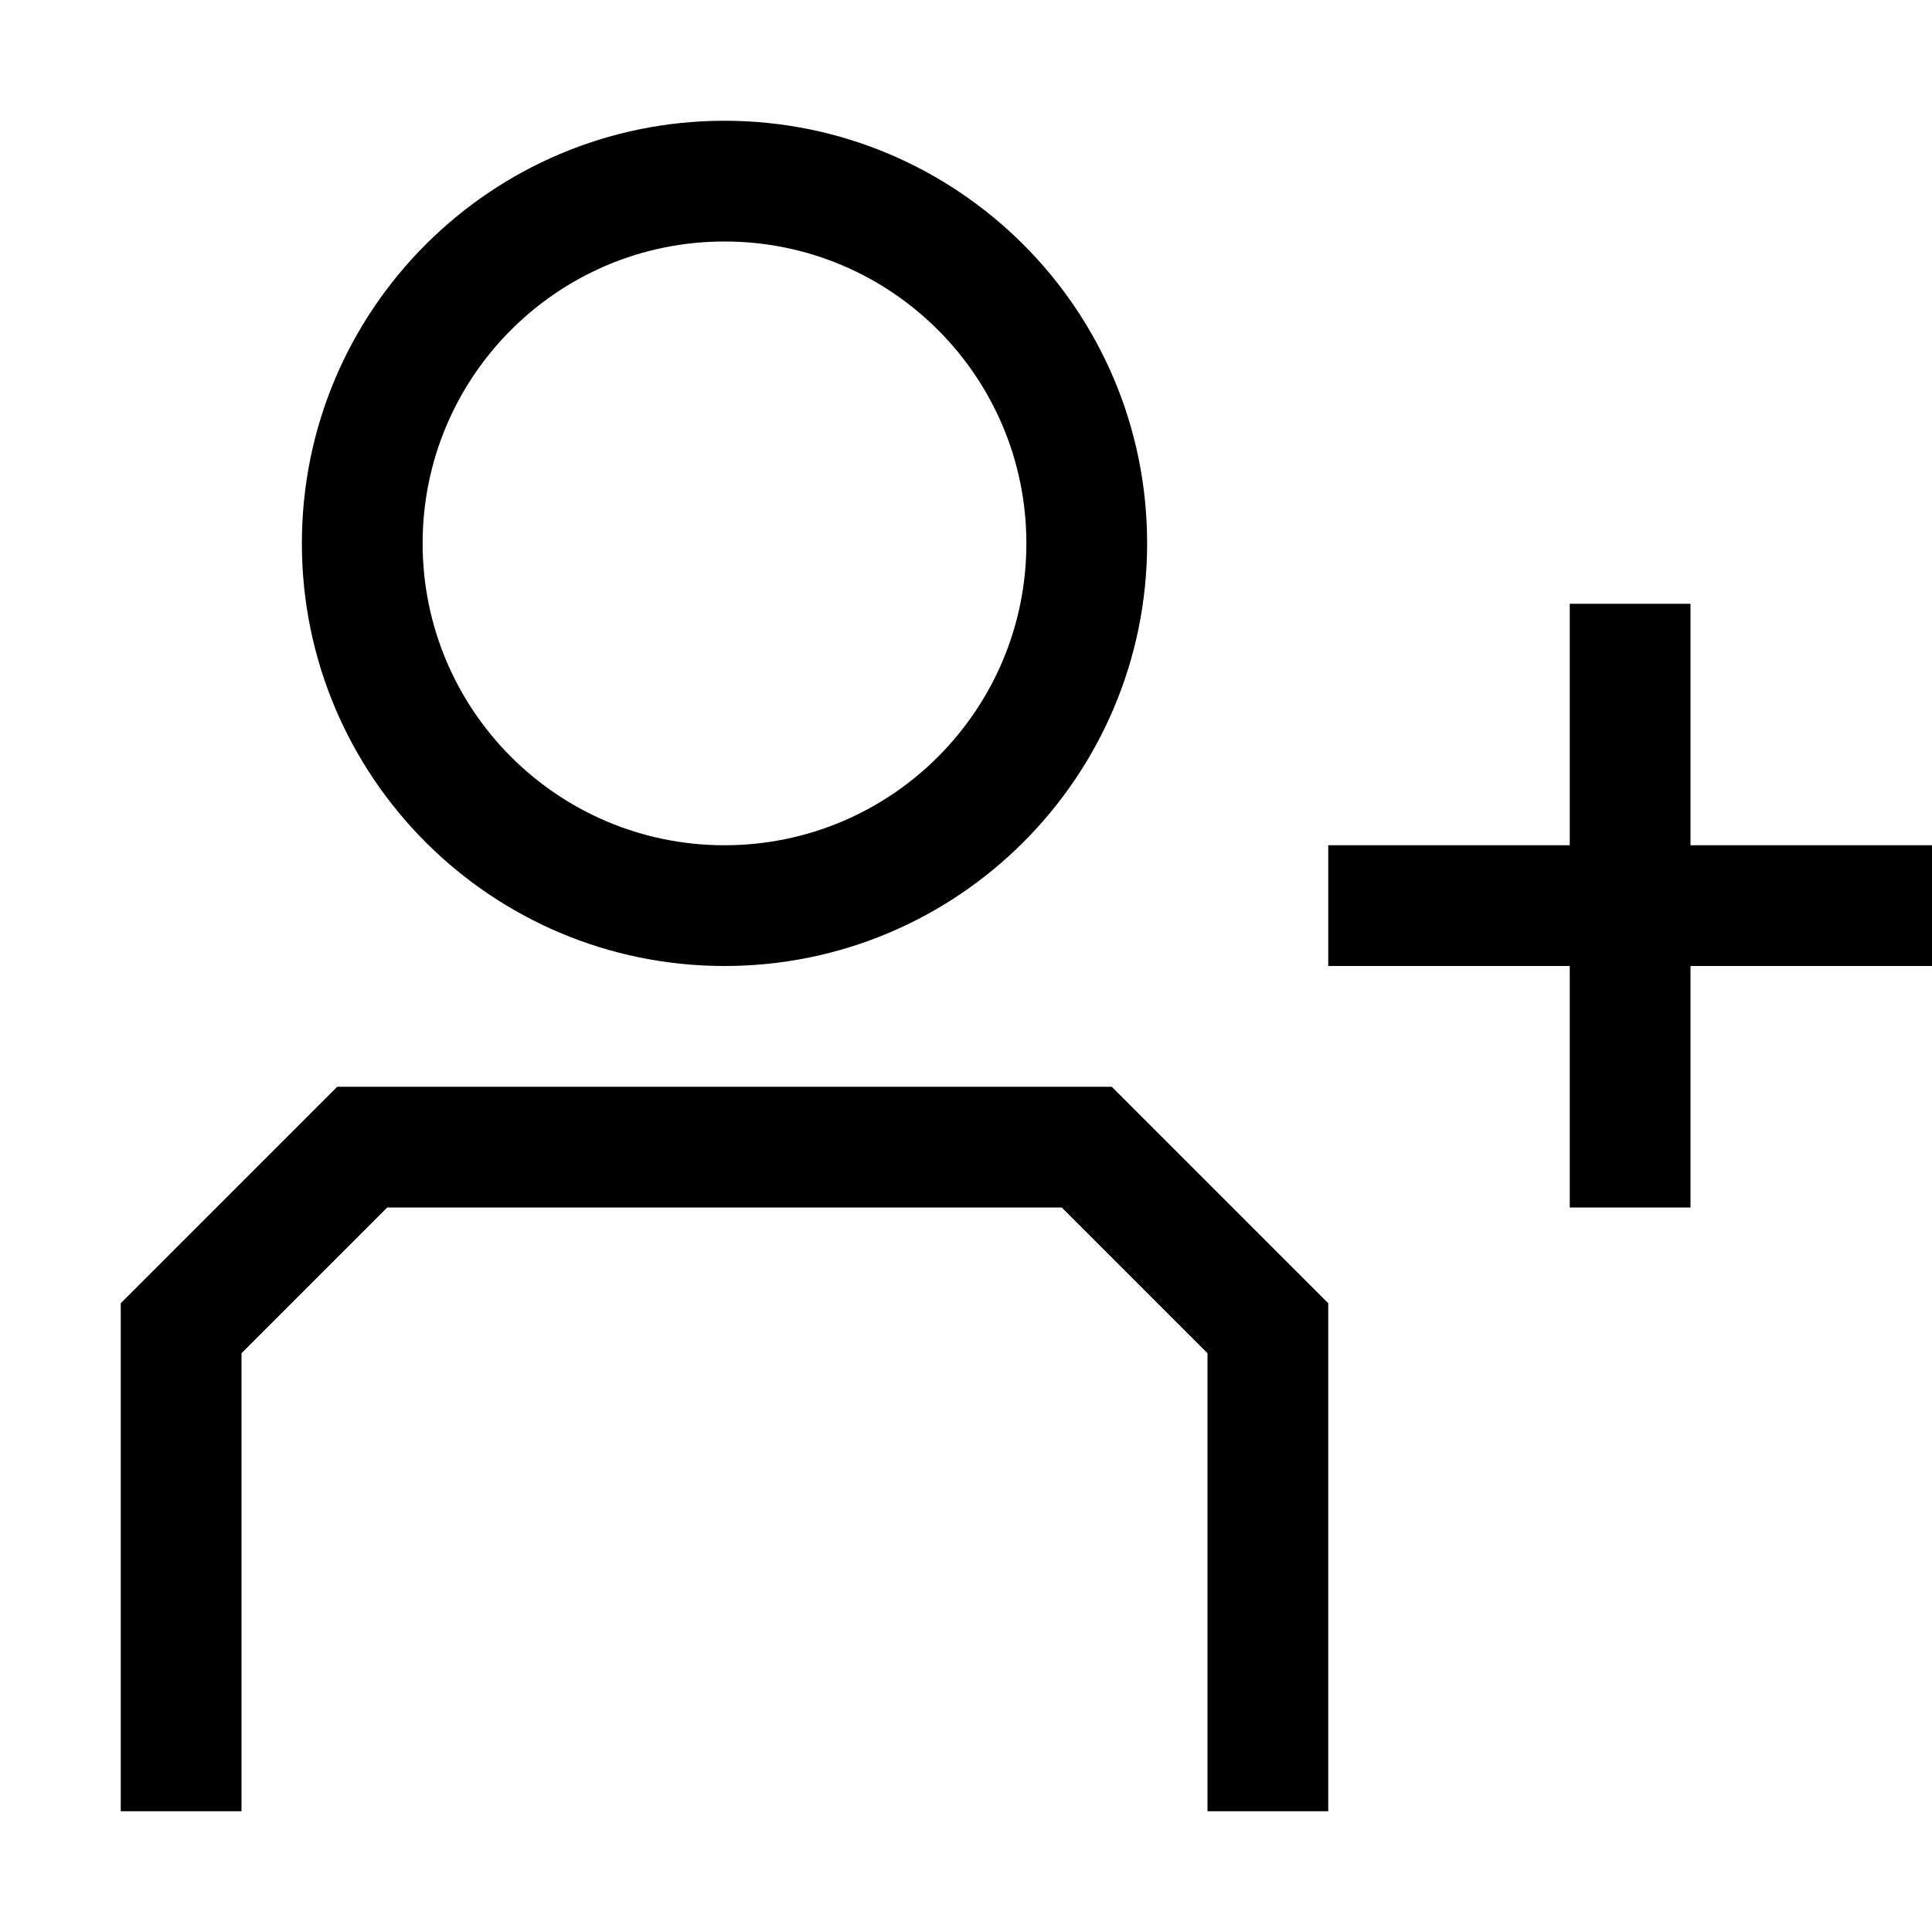
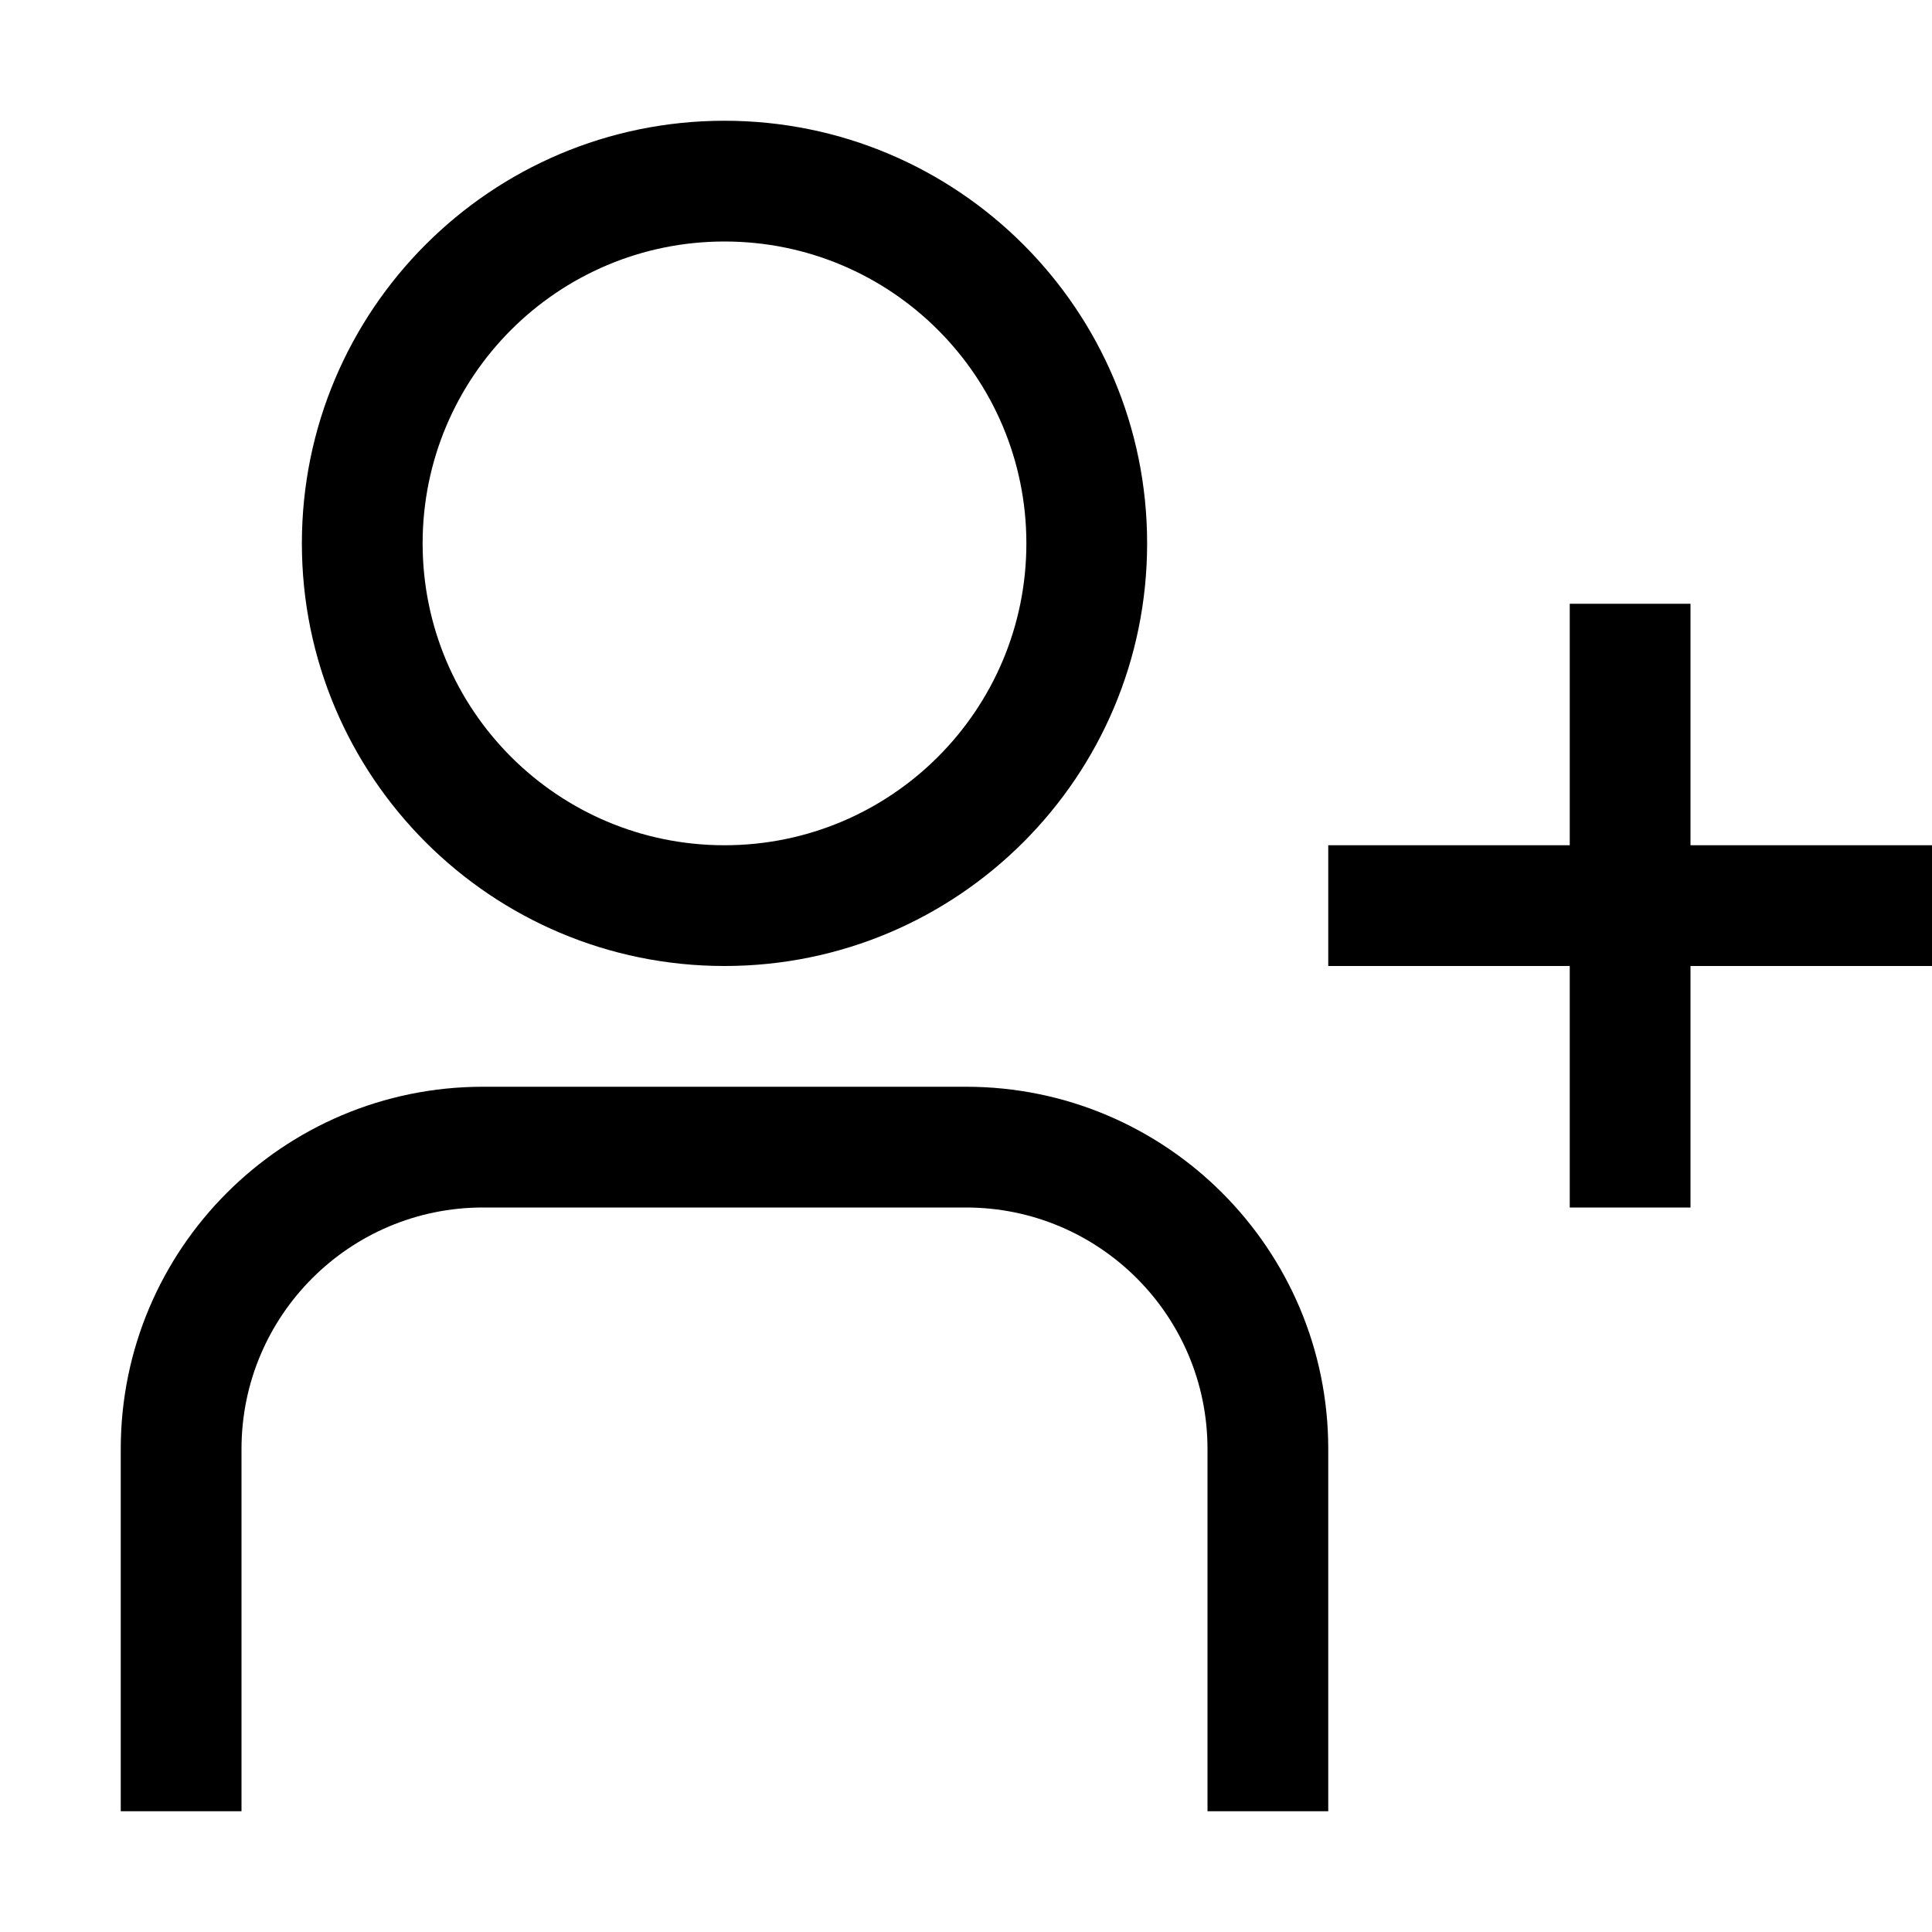
<svg xmlns="http://www.w3.org/2000/svg" viewBox="0 0 32 32">
  <g clip-path="url(#clip0)">
-     <path fill-rule="evenodd" d="M7 9a5 5 0 1110 0A5 5 0 017 9zm5-7a7 7 0 100 14 7 7 0 000-14zM6 18h-.414l-.293.293-3 3-.293.293V30h2v-7.586L6.414 20h11.172L20 22.414V30h2v-8.414l-.293-.293-3-3-.293-.293H6zm20-4v-4h2v4h4v2h-4v4h-2v-4h-4v-2h4z" />
+     <path fill-rule="evenodd" d="M7 9a5 5 0 1110 0A5 5 0 017 9zm5-7a7 7 0 100 14 7 7 0 000-14zM8 18a6 6 0 00-6 6v6h2v-6a4 4 0 014-4h8a4 4 0 014 4v6h2v-6a6 6 0 00-6-6H8zm18-4v-4h2v4h4v2h-4v4h-2v-4h-4v-2h4z" />
  </g>
  <defs>
    <clipPath id="clip0">
      <path d="M0 0h32v32H0V0z" />
    </clipPath>
  </defs>
</svg>
